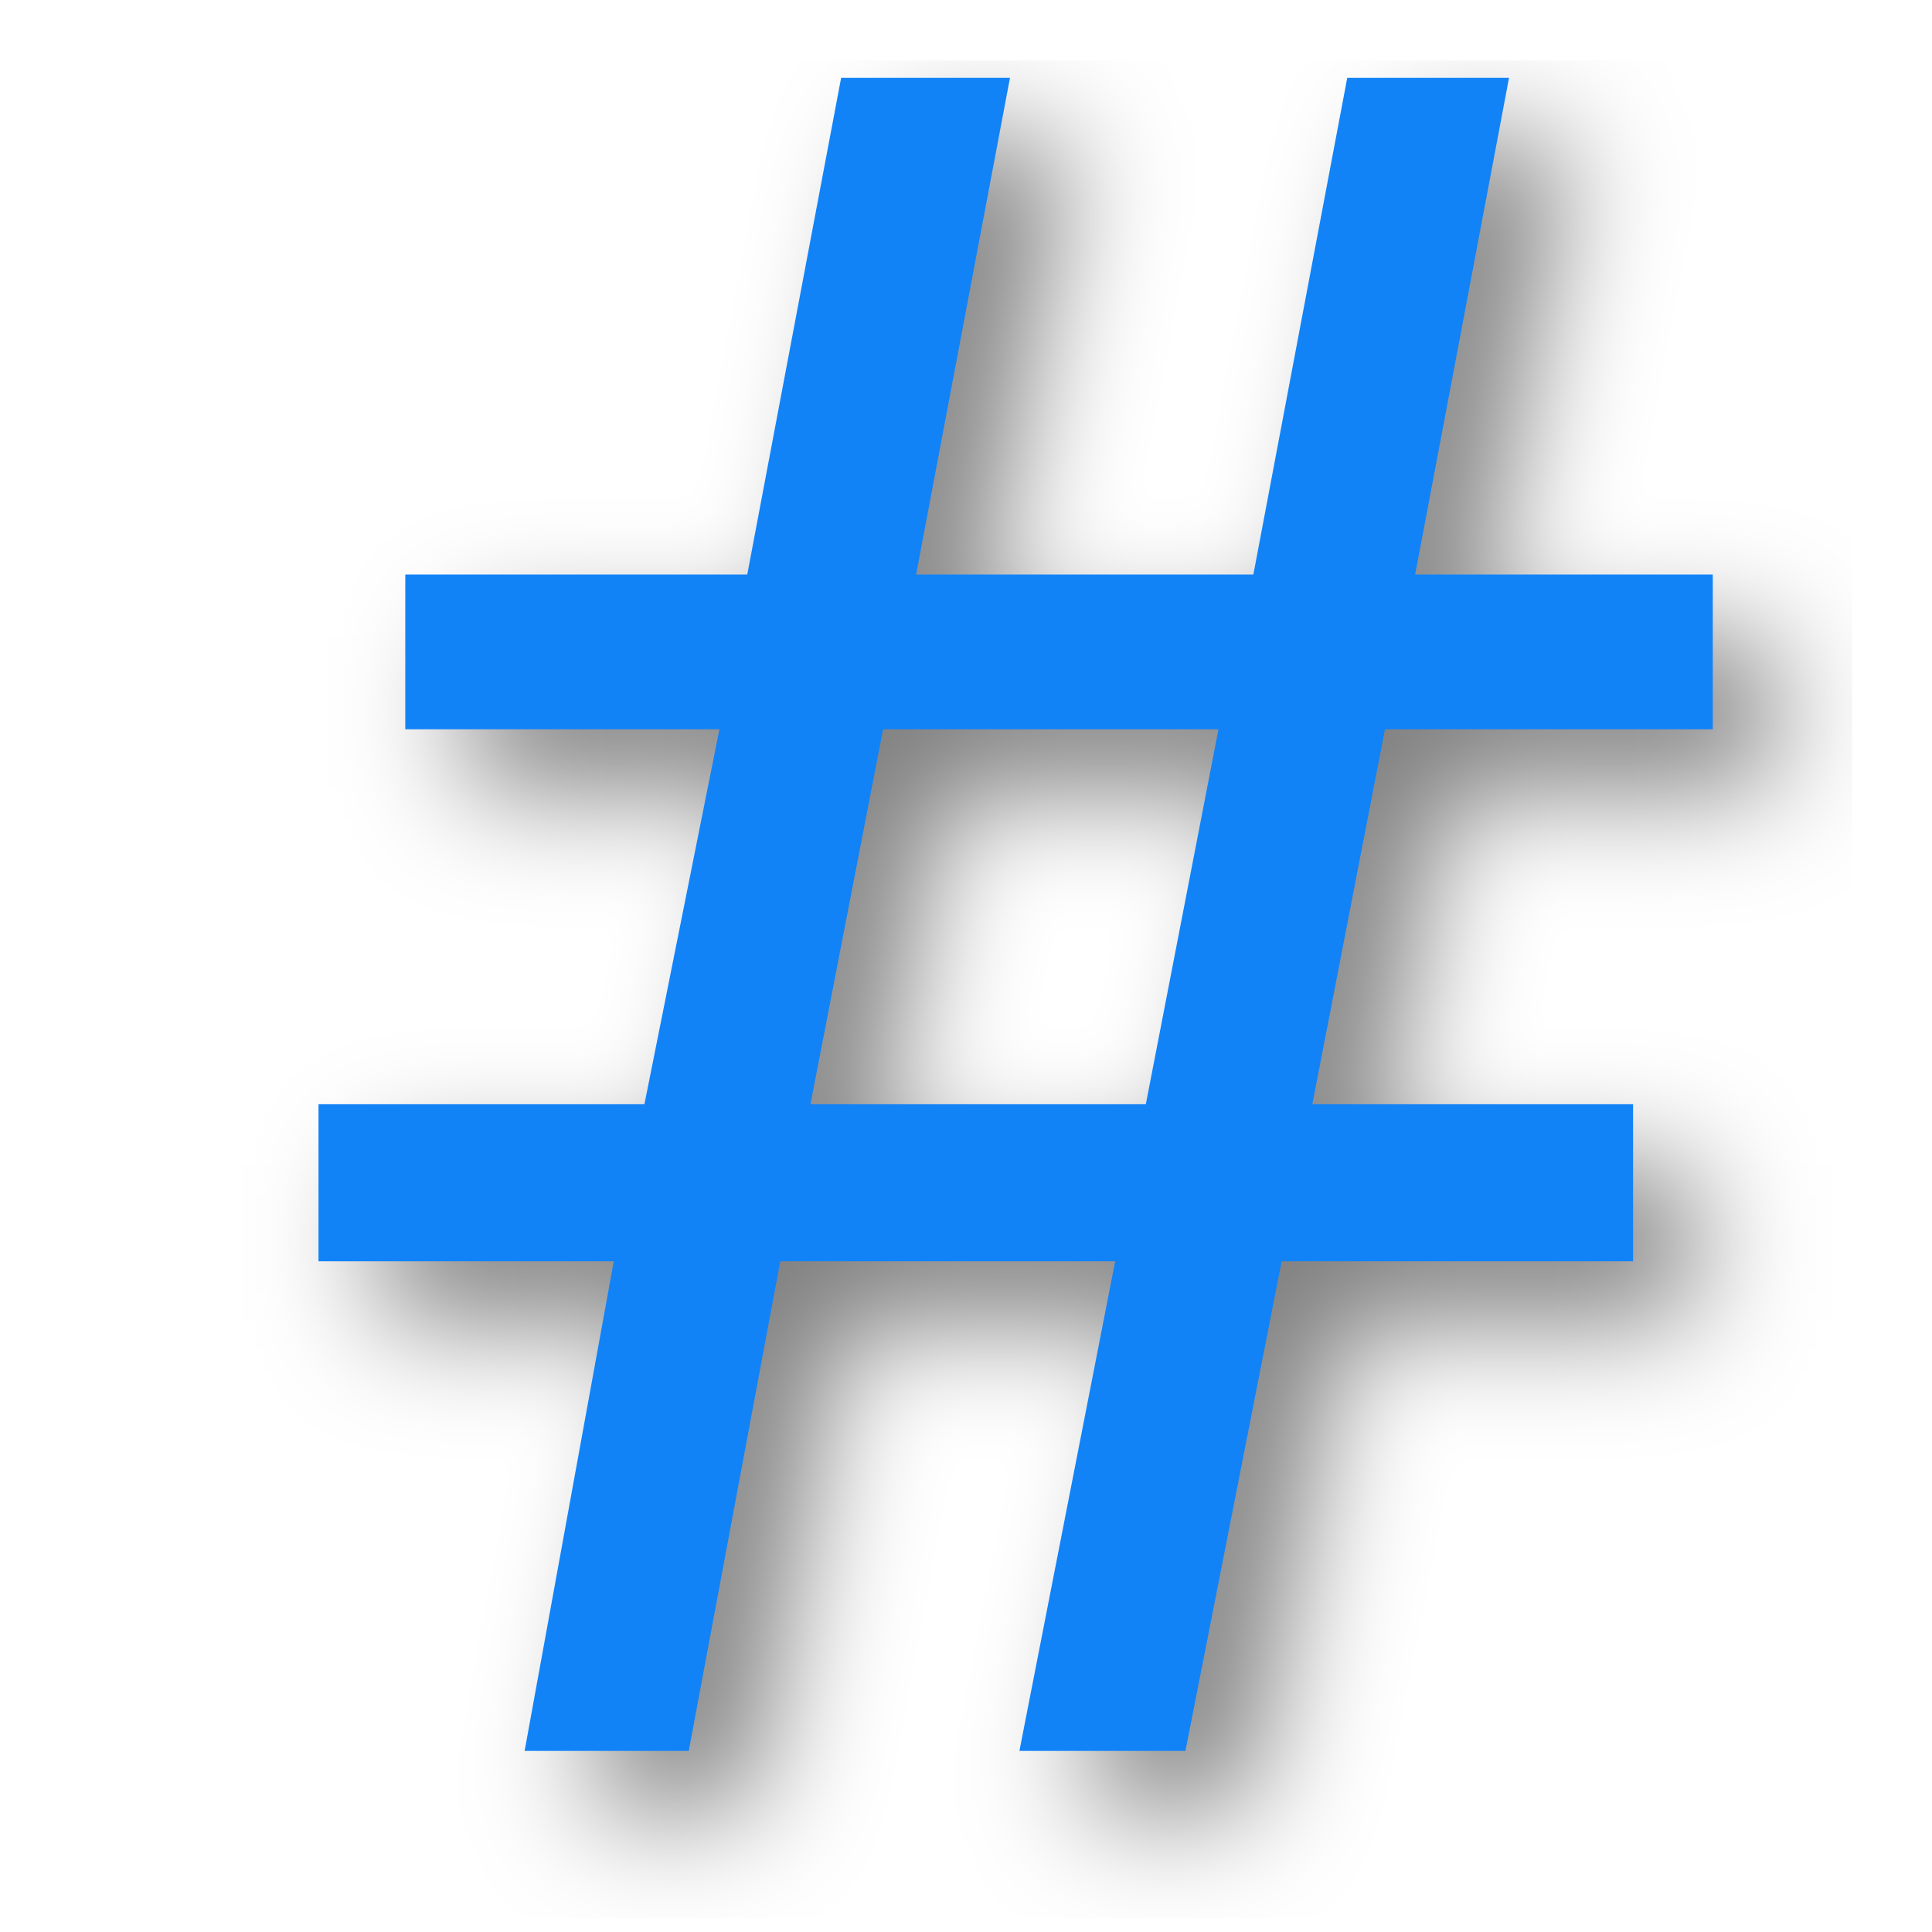
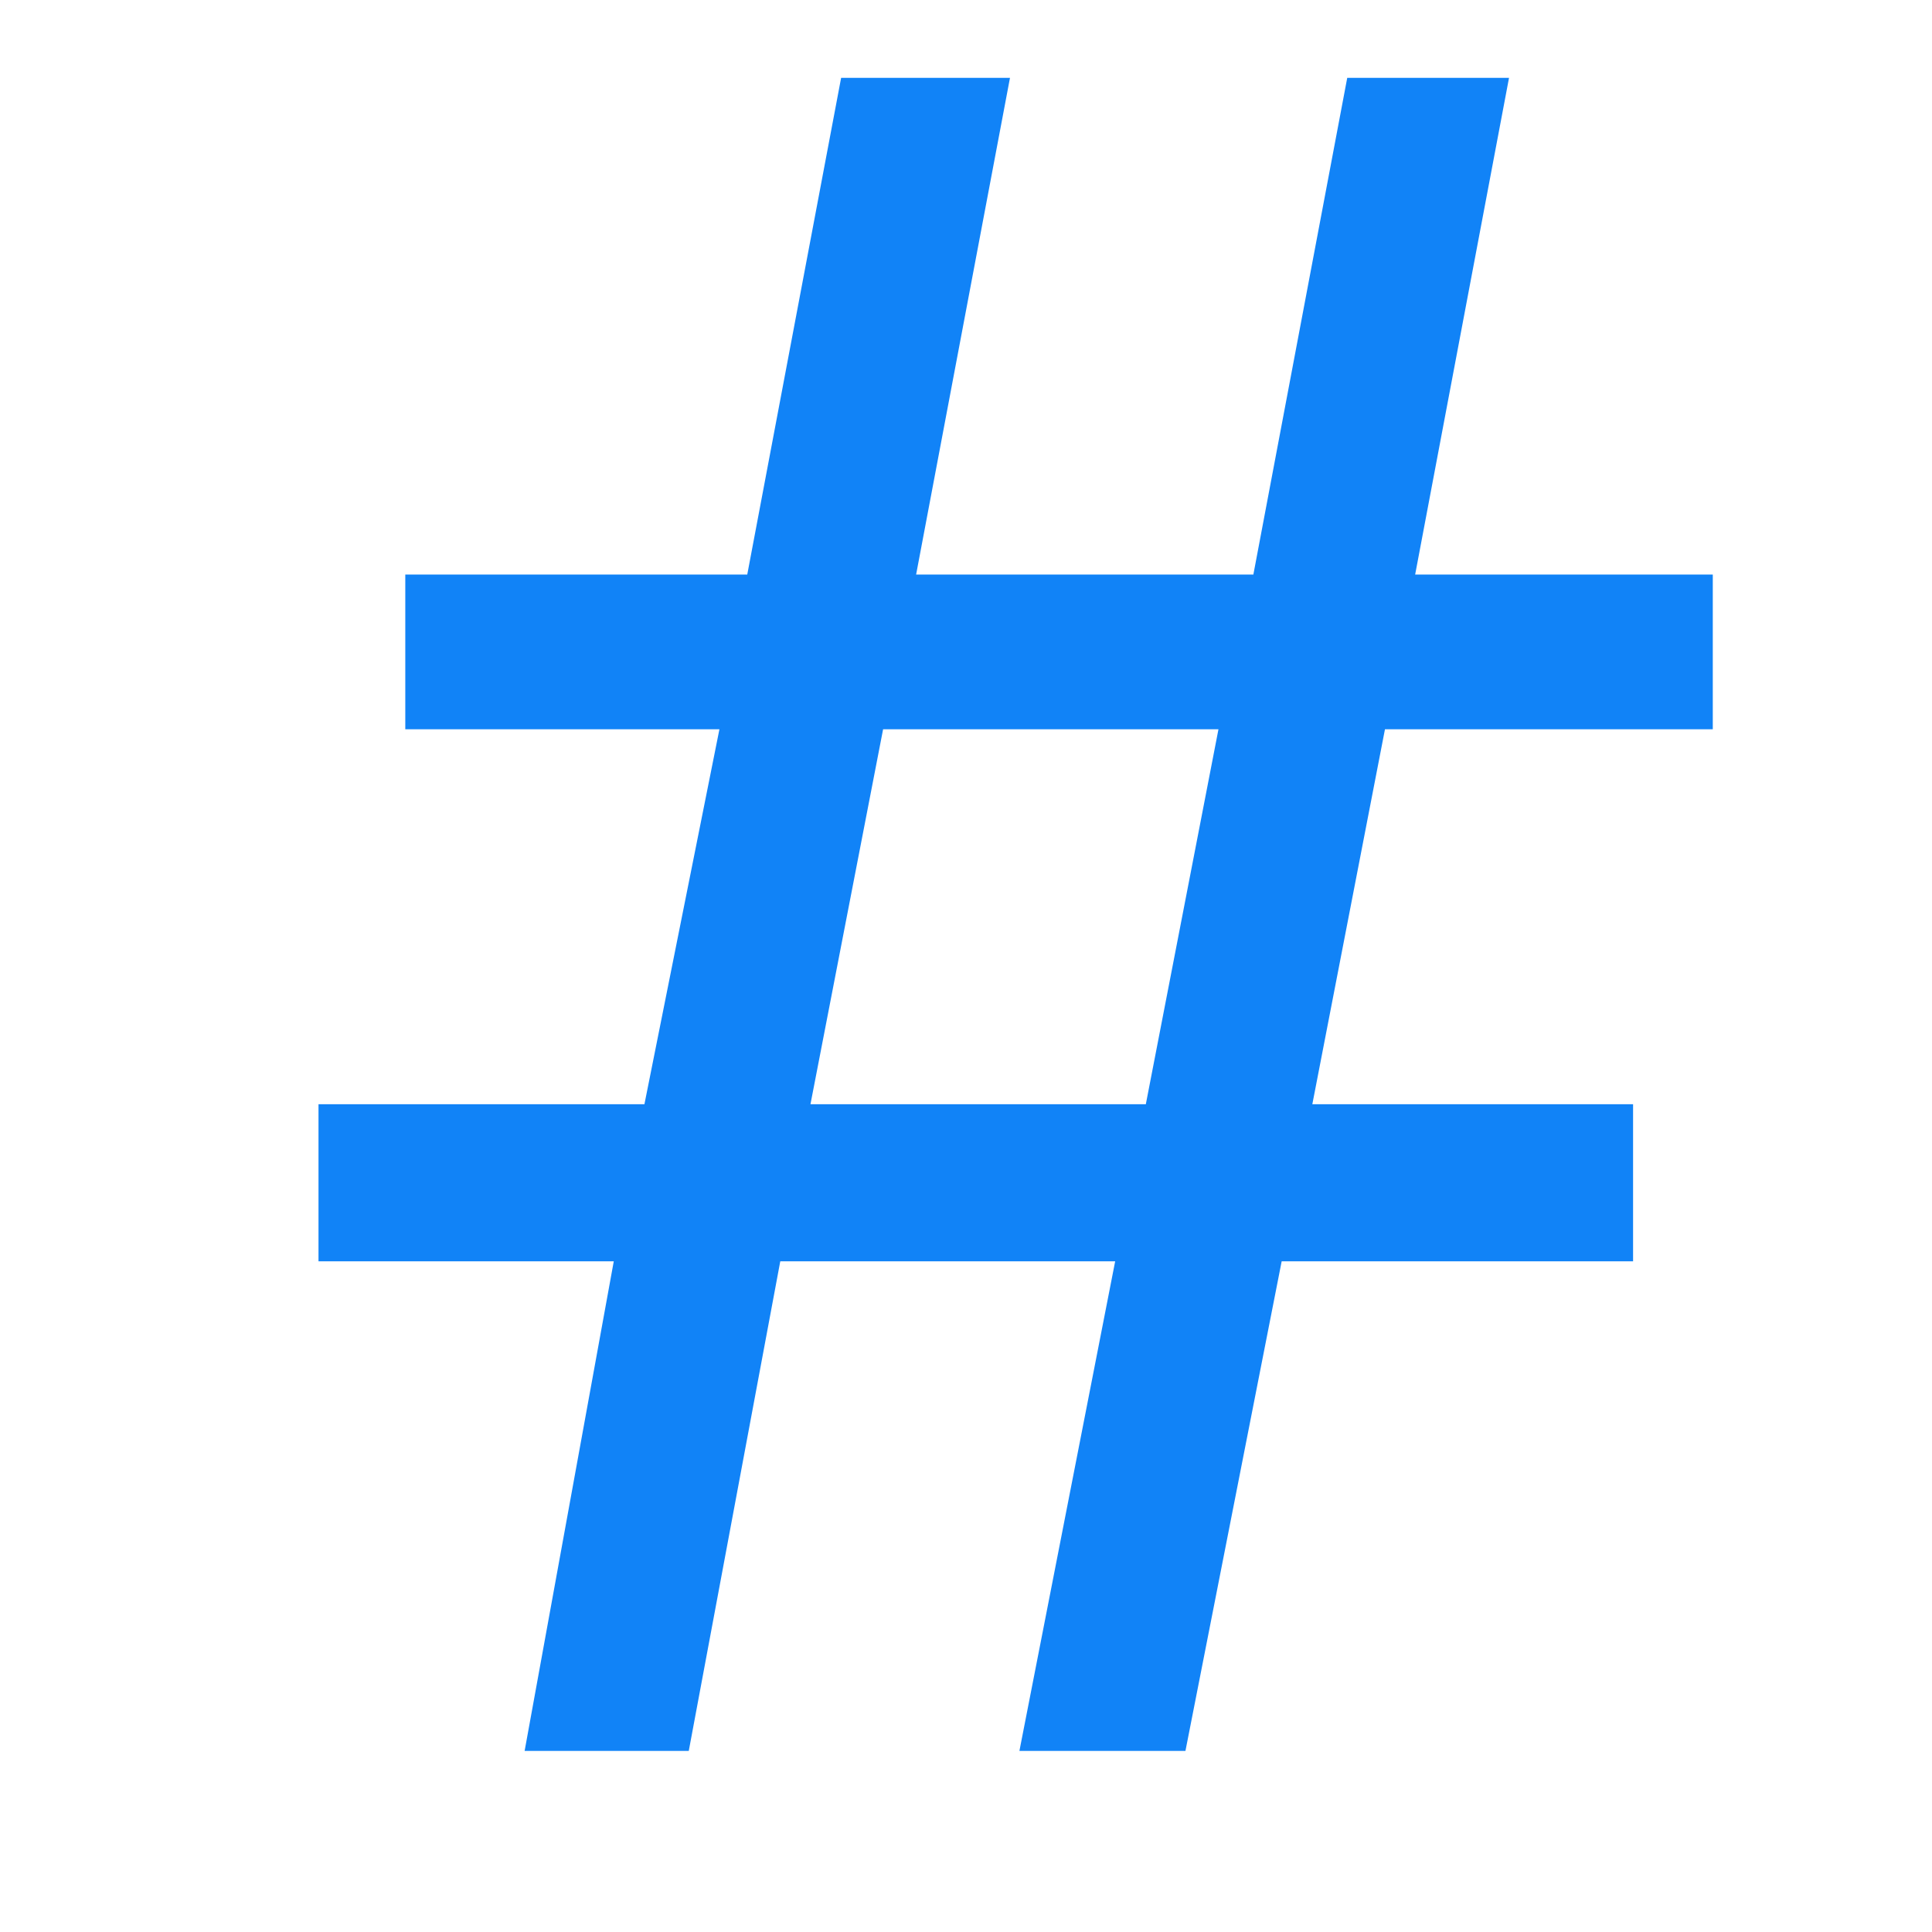
<svg xmlns="http://www.w3.org/2000/svg" width="64" height="64" id="svg4956" version="1.1">
  <defs id="defs4958">
    <filter style="color-interpolation-filters:sRGB;" id="filter3048">
      <feFlood flood-opacity="0.5" flood-color="rgb(0,0,0)" result="flood" id="feFlood3050" />
      <feComposite in="flood" in2="SourceGraphic" operator="in" result="composite1" id="feComposite3052" />
      <feGaussianBlur in="composite" stdDeviation="2" result="blur" id="feGaussianBlur3054" />
      <feOffset dx="2" dy="2" result="offset" id="feOffset3056" />
      <feComposite in="SourceGraphic" in2="offset" operator="over" result="composite2" id="feComposite3058" />
    </filter>
  </defs>
  <g id="layer1" transform="translate(0,-988.3622)">
-     <text xml:space="preserve" style="font-size:77.623px;font-style:normal;font-weight:normal;line-height:125%;letter-spacing:0px;word-spacing:0px;fill:#1183f7;fill-opacity:1;stroke:none;font-family:Sans;filter:url(#filter3048)" x="8.614" y="1046.362" id="text4966">
+     <text xml:space="preserve" style="font-size:77.623px;font-style:normal;font-weight:normal;line-height:125%;letter-spacing:0px;word-spacing:0px;fill:#1183f7;fill-opacity:1;stroke:none;font-family:Sans;" x="8.614" y="1046.362" id="text4966">
      <tspan id="tspan4968" x="8.614" y="1046.362">#</tspan>
    </text>
  </g>
</svg>
